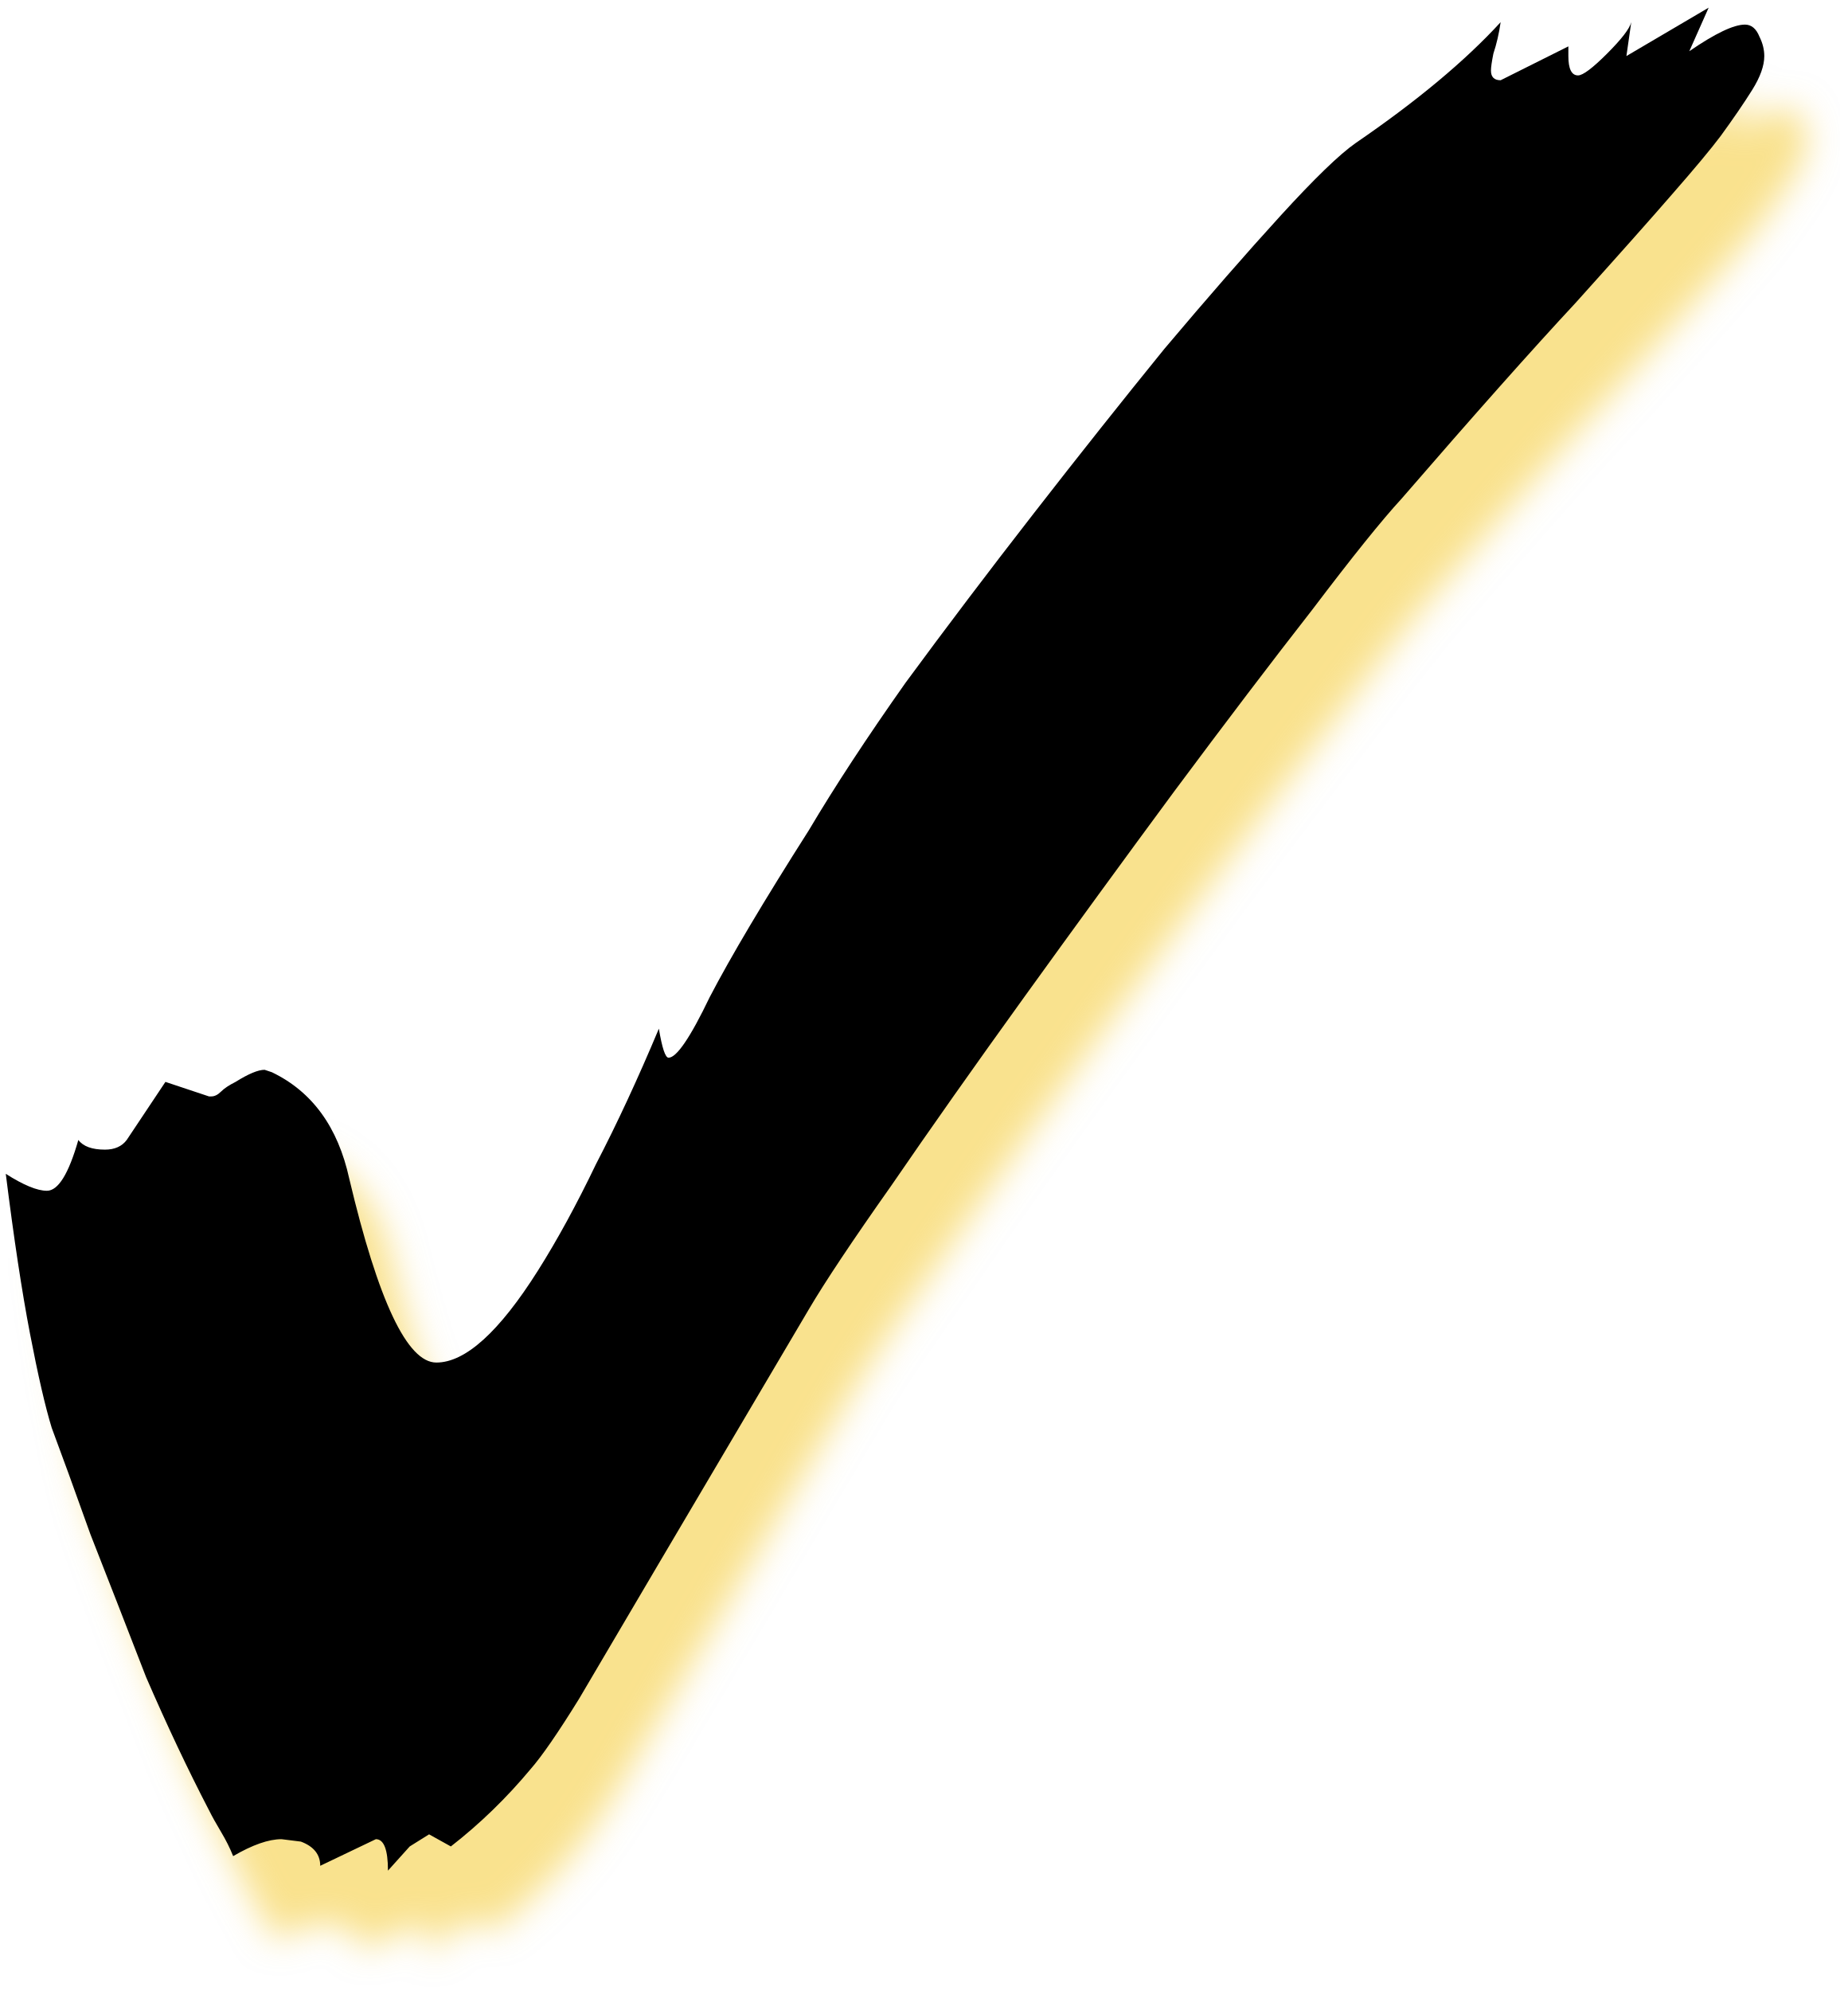
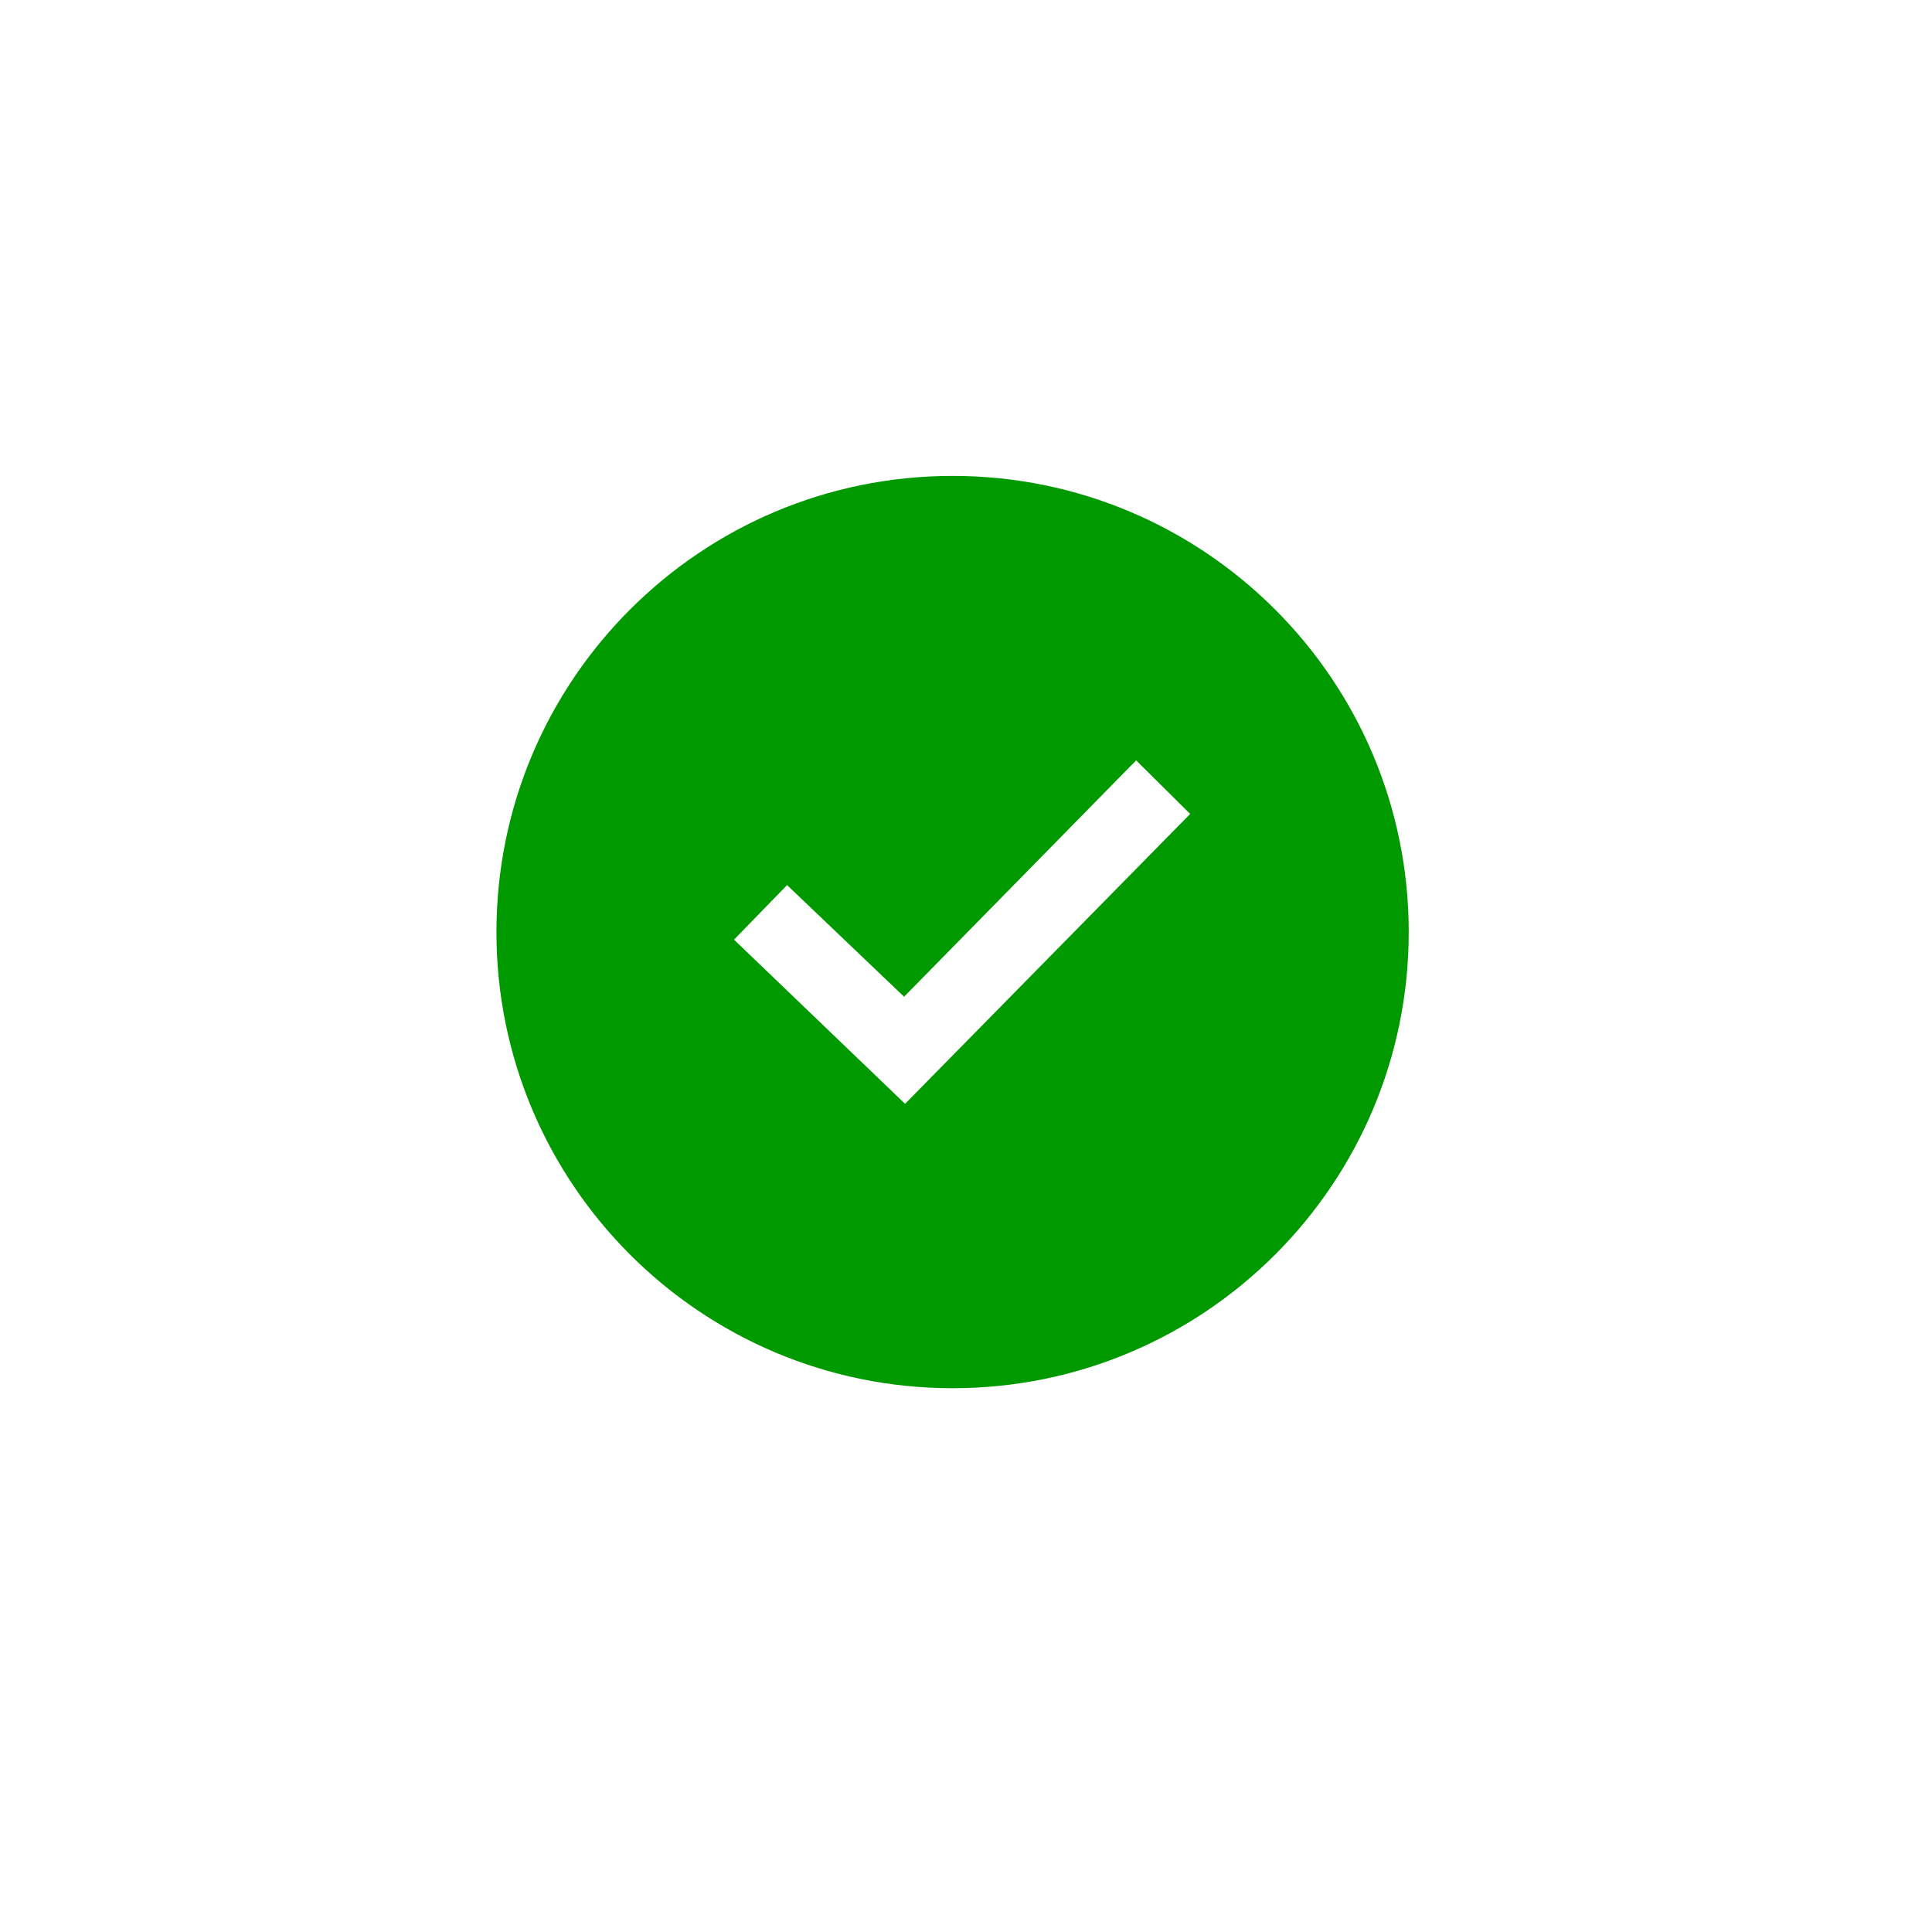
- <svg xmlns="http://www.w3.org/2000/svg" width="220" height="237" viewBox="0 0 220 237" fill="none">
-   <g filter="url(#filter0_d)">
-     <path d="M46.192 222.672C46.192 220.176 45.712 218.928 44.752 218.928L38.128 222.096C38.128 220.752 37.36 219.792 35.824 219.216L33.52 218.928C31.984 218.928 30.064 219.6 27.76 220.944C27.376 219.984 26.896 219.024 26.32 218.064C25.744 217.104 25.264 216.24 24.88 215.472C22.384 210.672 19.888 205.392 17.392 199.632C15.088 193.68 12.88 188.016 10.768 182.64C8.848 177.264 7.312 173.04 6.16 169.968C5.392 167.472 4.528 163.728 3.568 158.736C2.608 153.744 1.648 147.408 0.688 139.728C2.8 141.072 4.432 141.744 5.584 141.744C6.928 141.744 8.176 139.728 9.328 135.696C9.904 136.464 10.96 136.848 12.496 136.848C13.648 136.848 14.512 136.464 15.088 135.696L19.696 128.784L24.88 130.512H25.168C25.552 130.512 25.936 130.32 26.32 129.936C26.704 129.552 27.28 129.168 28.048 128.784C29.584 127.824 30.736 127.344 31.504 127.344L32.368 127.632C37.168 129.936 40.24 134.16 41.584 140.304C45.04 154.896 48.496 162.192 51.952 162.192C55.408 162.192 59.44 158.544 64.048 151.248C66.352 147.6 68.656 143.376 70.96 138.576C73.456 133.776 75.952 128.4 78.448 122.448C78.832 124.752 79.216 125.904 79.6 125.904C80.56 125.904 82.192 123.504 84.496 118.704C86.992 113.904 90.928 107.28 96.304 98.832C99.376 93.648 103.216 87.792 107.824 81.264C112.624 74.736 117.712 68.016 123.088 61.104C128.464 54.192 133.648 47.664 138.64 41.52C143.824 35.376 148.432 30.096 152.464 25.68C156.496 21.264 159.472 18.384 161.392 17.04C168.688 12.048 174.448 7.248 178.672 2.64C178.48 3.984 178.192 5.232 177.808 6.384C177.616 7.344 177.52 8.016 177.52 8.4C177.52 9.168 177.904 9.552 178.672 9.552L186.736 5.52V6.672C186.736 8.208 187.12 8.976 187.888 8.976C188.464 8.976 189.616 8.112 191.344 6.384C193.072 4.656 194.032 3.408 194.224 2.64L193.648 6.672L203.44 0.912L201.136 6.096C204.208 3.984 206.416 2.928 207.76 2.928C208.528 2.928 209.104 3.408 209.488 4.368C209.872 5.136 210.064 5.904 210.064 6.672C210.064 7.824 209.584 9.168 208.624 10.704C207.664 12.24 206.416 14.064 204.88 16.176C203.728 17.712 201.808 20.016 199.12 23.088C196.624 25.968 192.784 30.288 187.6 36.048C182.416 41.616 175.504 49.392 166.864 59.376C164.56 61.872 161.008 66.288 156.208 72.624C151.408 78.768 145.936 85.968 139.792 94.224C133.84 102.288 127.888 110.448 121.936 118.704C115.984 126.96 110.704 134.448 106.096 141.168C101.488 147.696 98.224 152.592 96.304 155.856L78.448 186.096C74.608 192.624 71.44 198 68.944 202.224C66.448 206.256 64.528 209.04 63.184 210.576C60.304 214.032 57.136 217.104 53.68 219.792L51.088 218.352L48.784 219.792L46.192 222.672Z" fill="black" />
-   </g>
-   <defs>
-     <filter id="filter0_d" x="0.688" y="0.912" width="218.376" height="235.76" filterUnits="userSpaceOnUse" color-interpolation-filters="sRGB">
-       <feFlood flood-opacity="0" result="BackgroundImageFix" />
-       <feColorMatrix in="SourceAlpha" type="matrix" values="0 0 0 0 0 0 0 0 0 0 0 0 0 0 0 0 0 0 127 0" />
-       <feOffset dx="5" dy="10" />
-       <feGaussianBlur stdDeviation="2" />
-       <feColorMatrix type="matrix" values="0 0 0 0 0.957 0 0 0 0 0.773 0 0 0 0 0.114 0 0 0 0.5 0" />
-       <feBlend mode="normal" in2="BackgroundImageFix" result="effect1_dropShadow" />
-       <feBlend mode="normal" in="SourceGraphic" in2="effect1_dropShadow" result="shape" />
+ <svg xmlns="http://www.w3.org/2000/svg" width="120" height="120" viewBox="0 0 120 120" version="1.1" id="svg23" style="fill:none">
+   <defs id="defs21">
+     <filter id="filter0_d" x="0.688" y="0.912" width="218.376" height="235.76" filterUnits="userSpaceOnUse" style="color-interpolation-filters:sRGB">
+       <feFlood flood-opacity="0" result="BackgroundImageFix" id="feFlood6" />
+       <feColorMatrix in="SourceAlpha" type="matrix" values="0 0 0 0 0 0 0 0 0 0 0 0 0 0 0 0 0 0 127 0" id="feColorMatrix8" />
+       <feOffset dx="5" dy="10" id="feOffset10" />
+       <feGaussianBlur stdDeviation="2" id="feGaussianBlur12" />
+       <feColorMatrix type="matrix" values="0 0 0 0 0.957 0 0 0 0 0.773 0 0 0 0 0.114 0 0 0 0.5 0" id="feColorMatrix14" />
+       <feBlend mode="normal" in2="BackgroundImageFix" result="effect1_dropShadow" id="feBlend16" />
+       <feBlend mode="normal" in="SourceGraphic" in2="effect1_dropShadow" result="shape" id="feBlend18" />
    </filter>
  </defs>
+   <path id="path821" d="m 59.167,29.56 c -15.647,0 -28.332,12.686 -28.332,28.332 0,15.647 12.686,28.332 28.332,28.332 15.647,0 28.332,-12.686 28.332,-28.332 0,-15.647 -12.686,-28.332 -28.332,-28.332 z m -2.951,39 -10.625,-10.197 3.296,-3.388 7.267,6.934 14.414,-14.681 3.355,3.327 z" style="fill:#009a00;fill-opacity:1;stroke-width:2.361" />
</svg>
